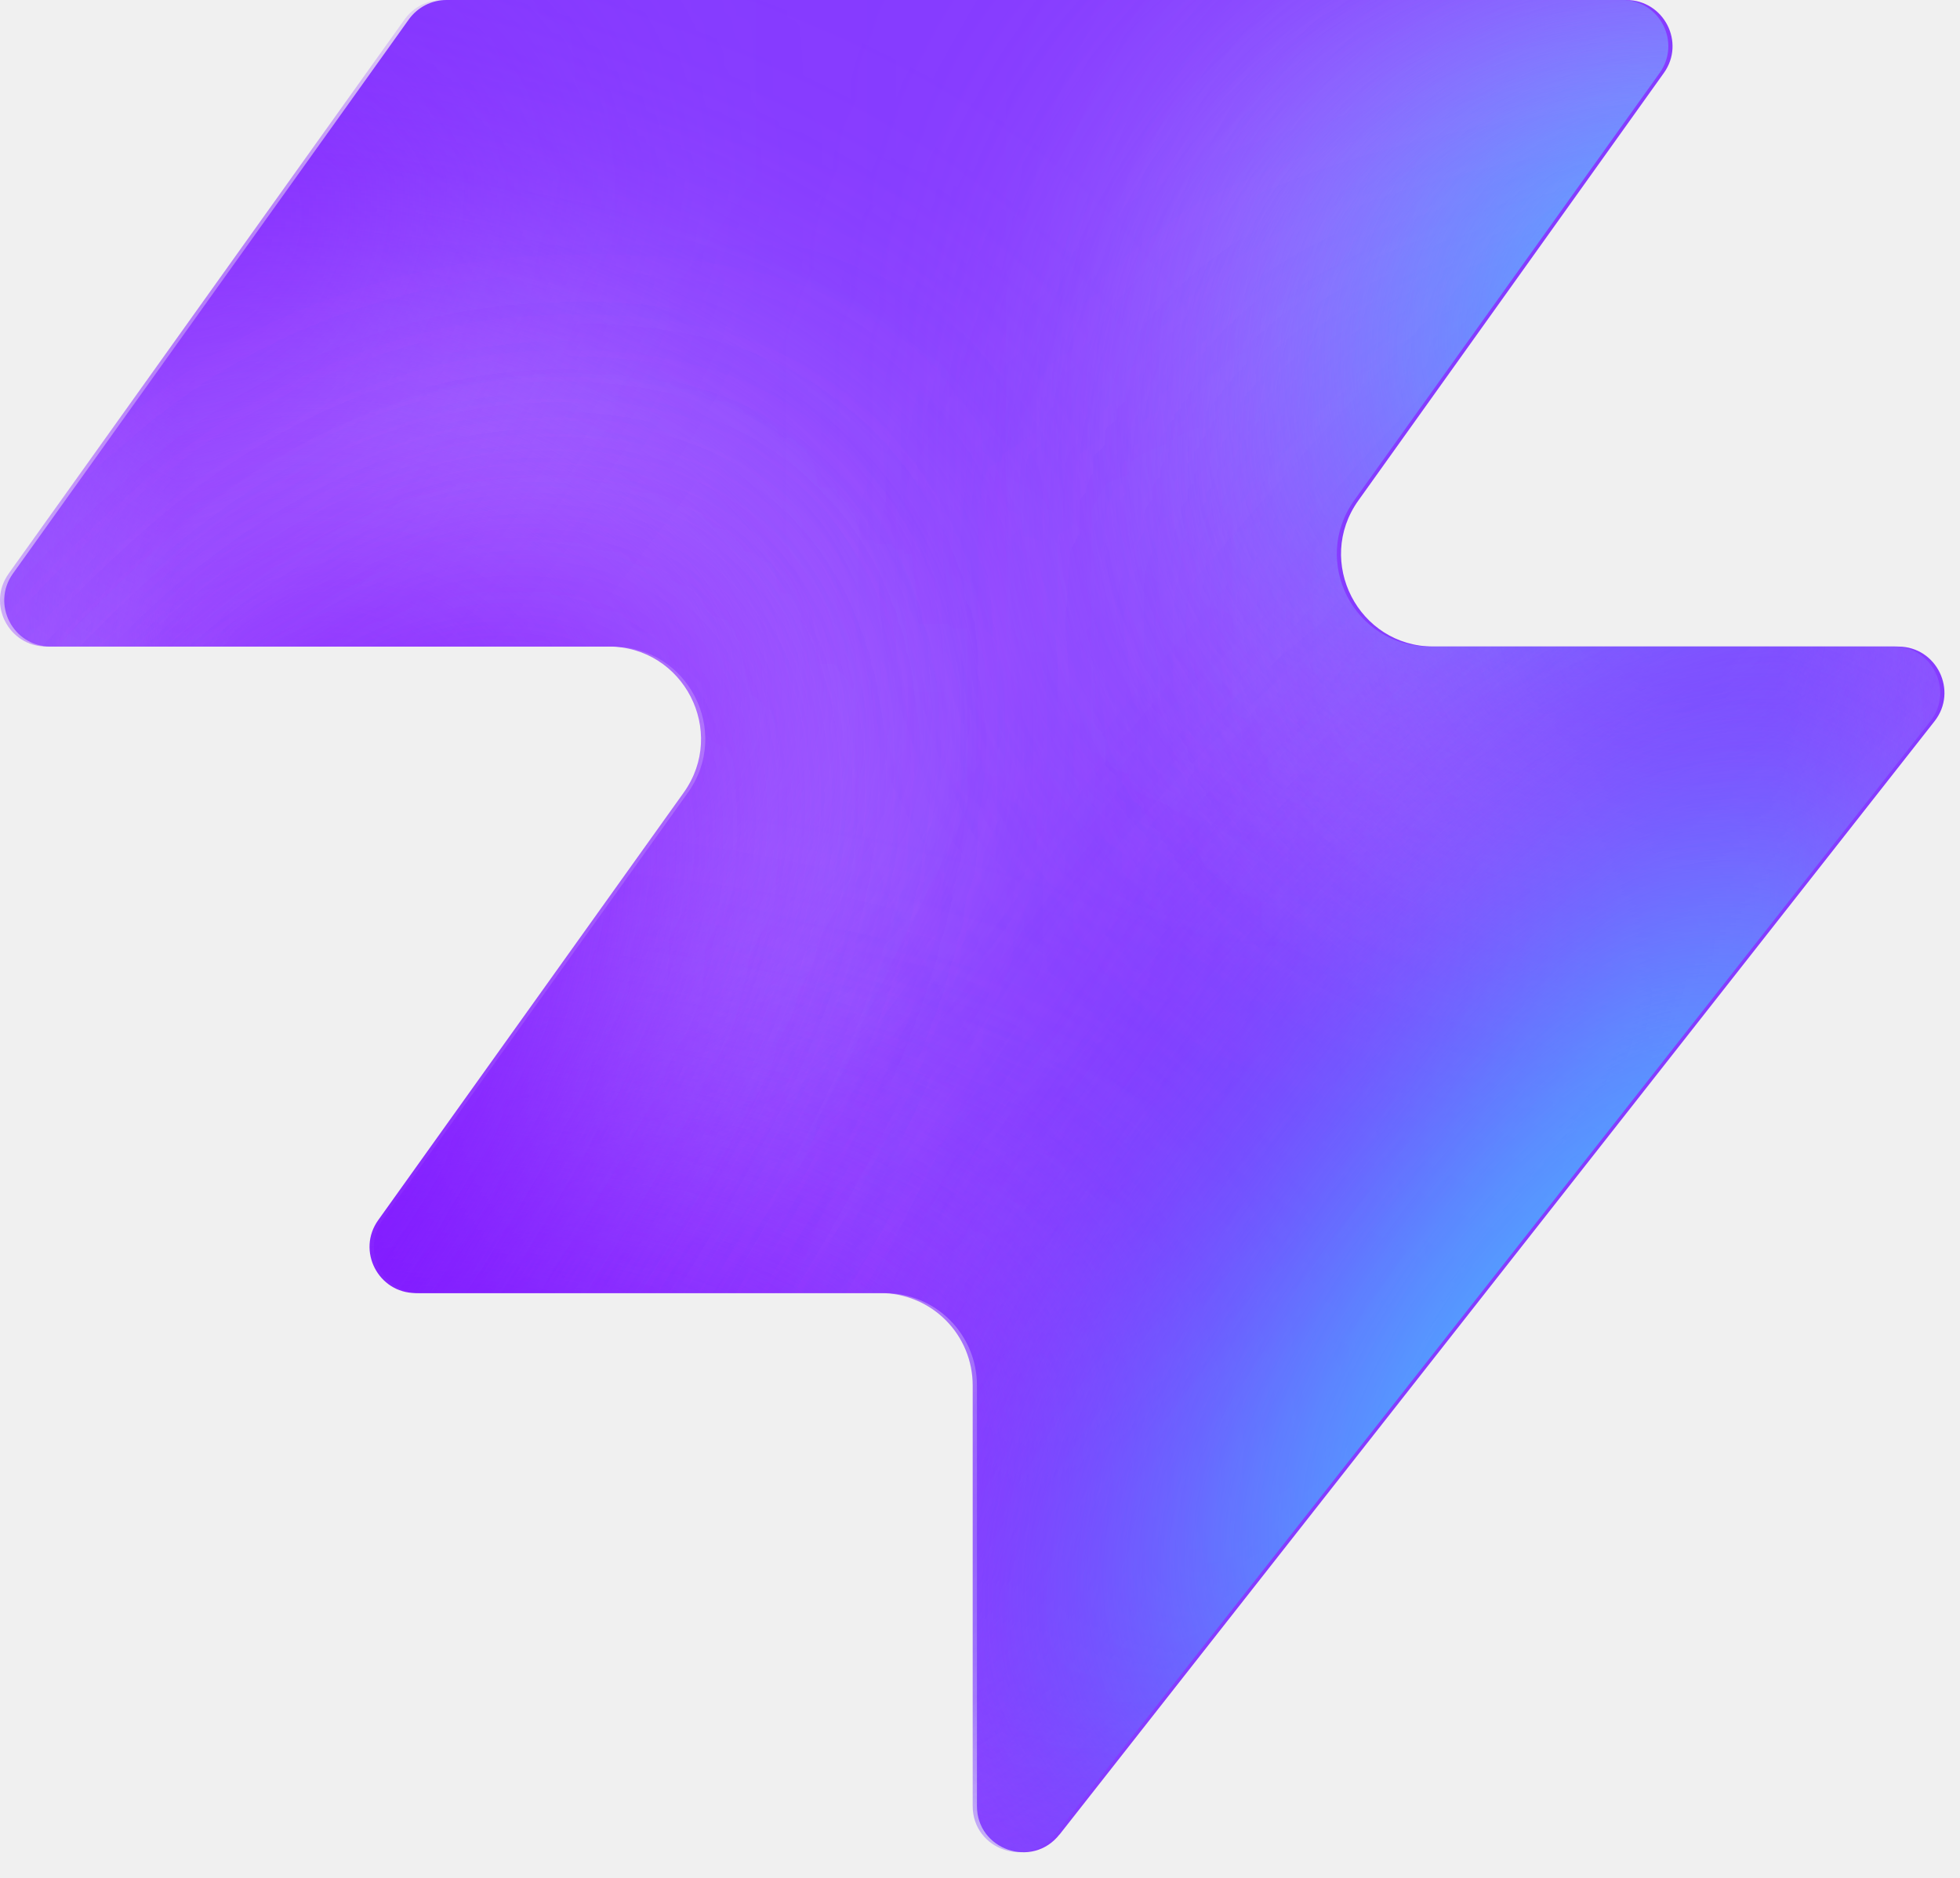
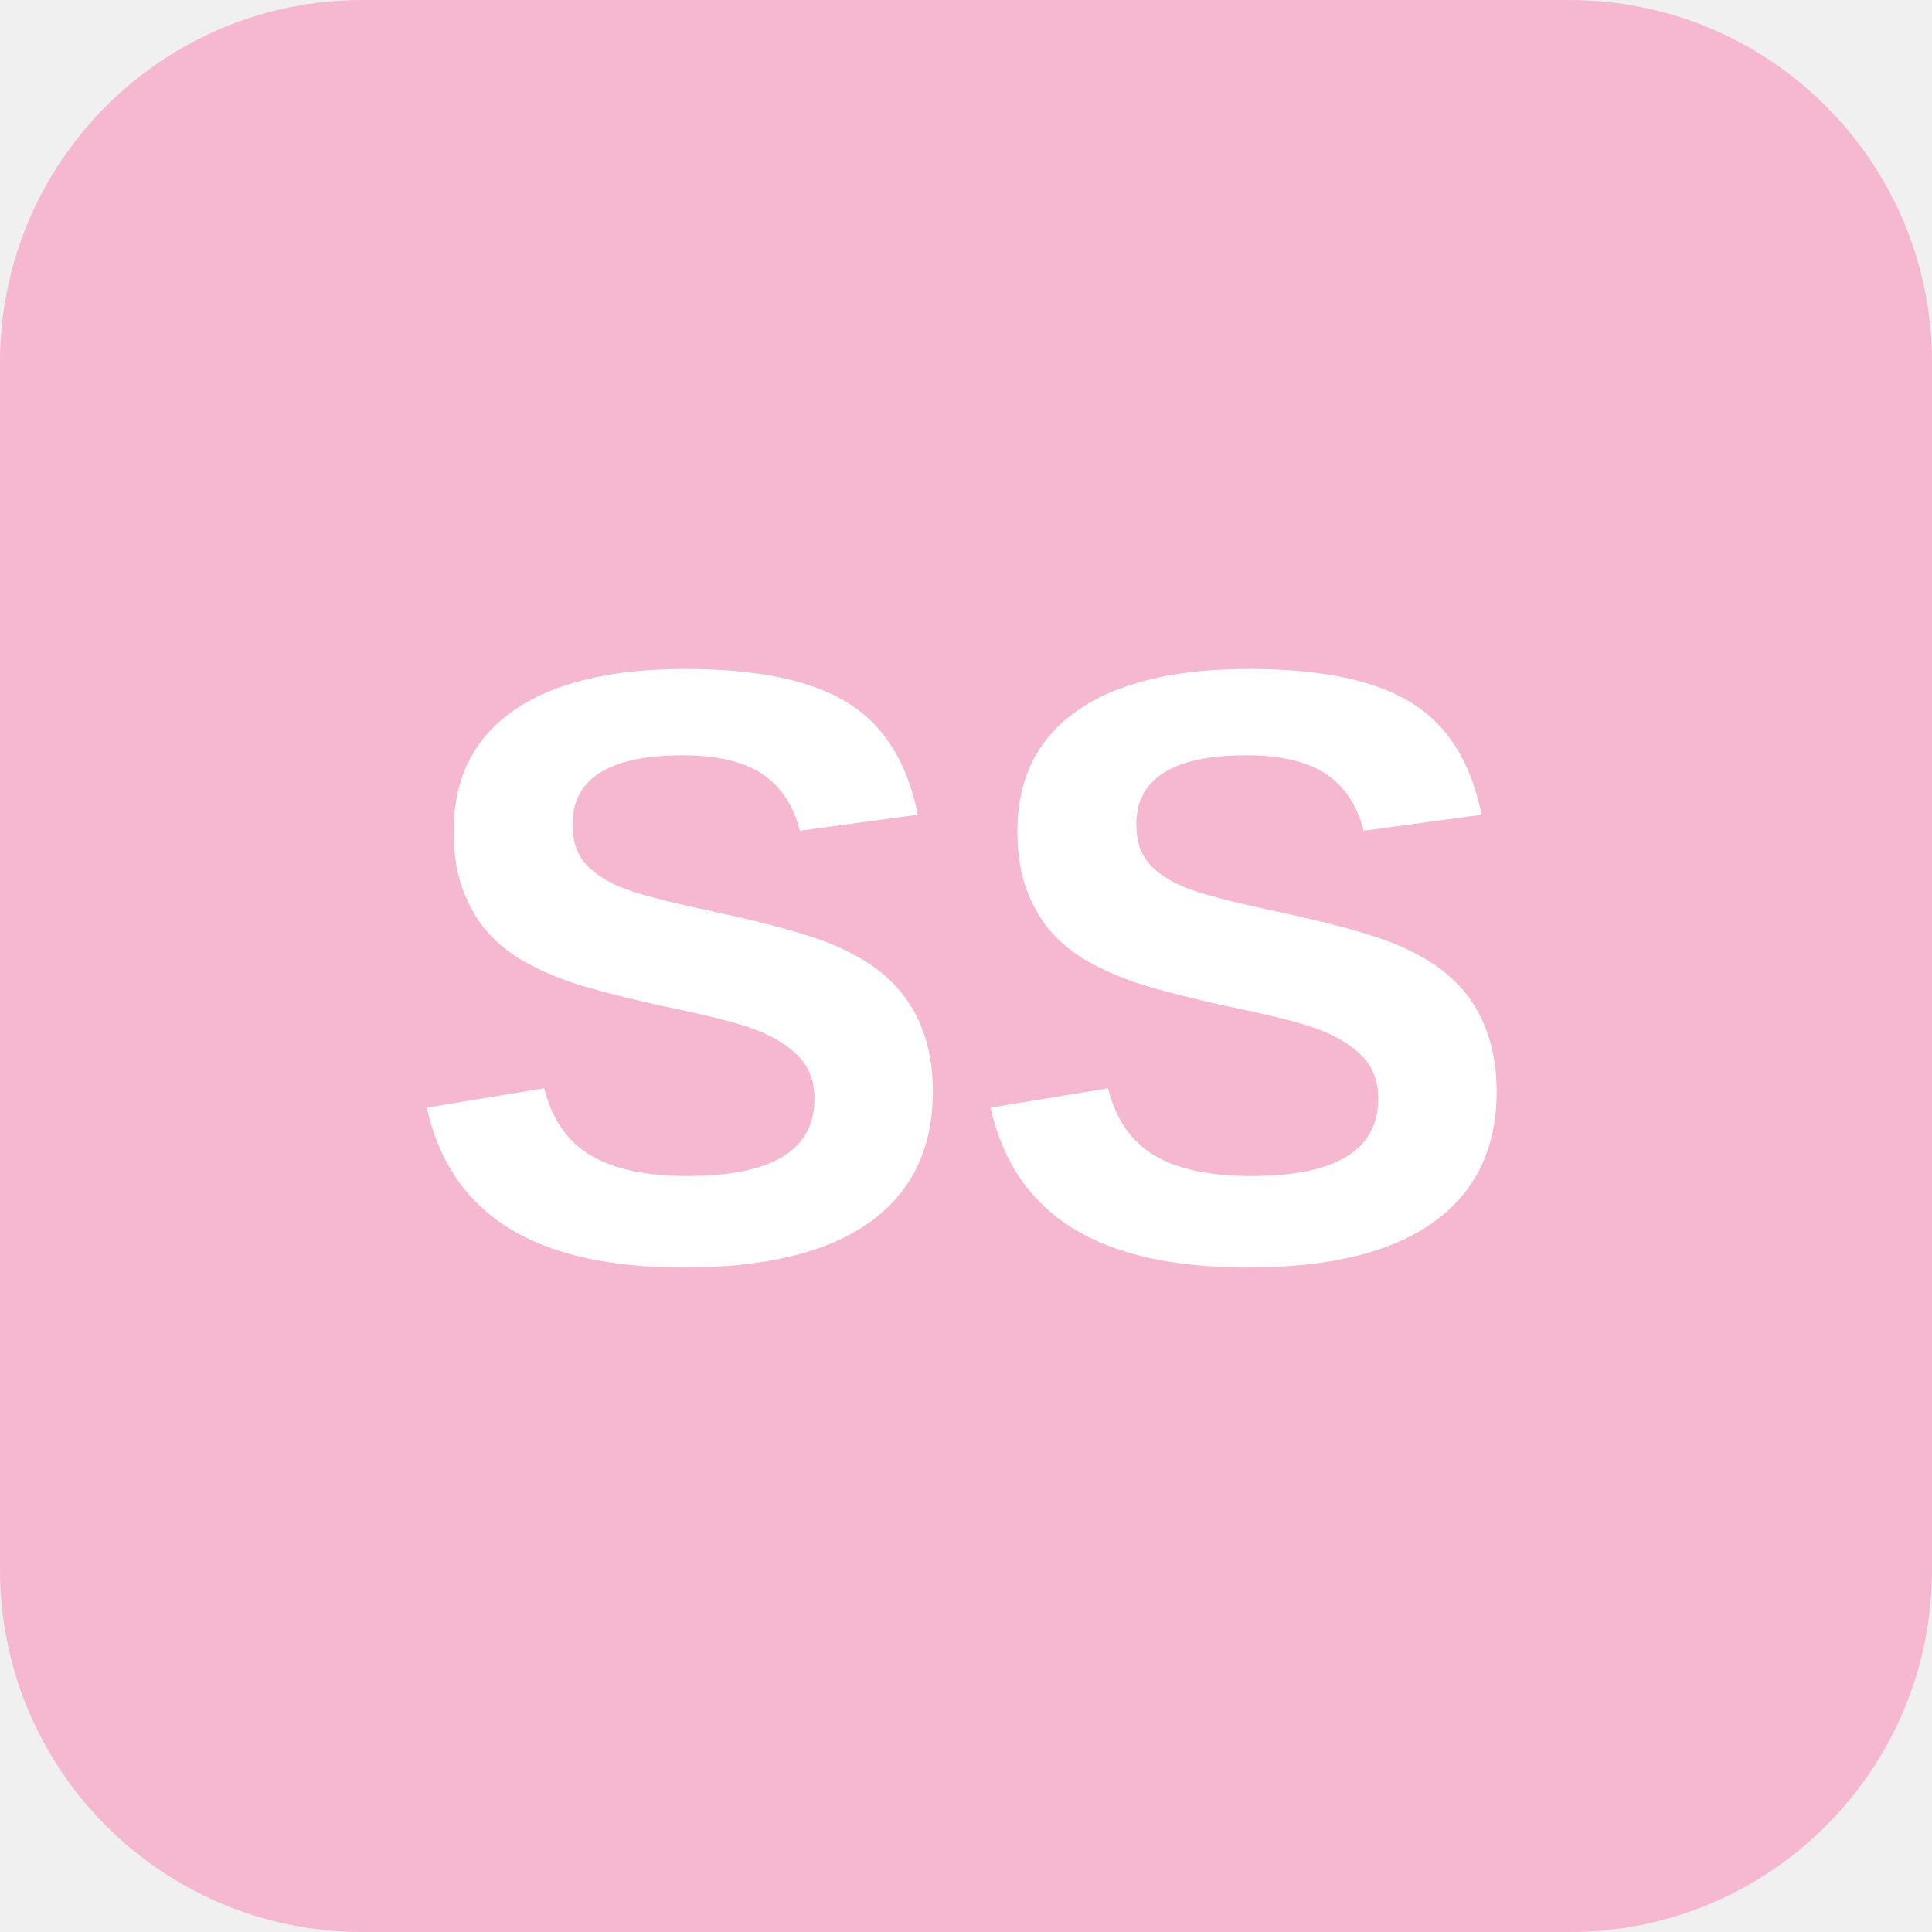
- <svg xmlns="http://www.w3.org/2000/svg" width="48" height="46" fill="none" viewBox="0 0 48 46">
-   <path fill="#863bff" d="M25.946 44.938c-.664.845-2.021.375-2.021-.698V33.937a2.26 2.26 0 0 0-2.262-2.262H10.287c-.92 0-1.456-1.04-.92-1.788l7.48-10.471c1.07-1.497 0-3.578-1.842-3.578H1.237c-.92 0-1.456-1.04-.92-1.788L10.013.474c.214-.297.556-.474.92-.474h28.894c.92 0 1.456 1.04.92 1.788l-7.48 10.471c-1.07 1.498 0 3.579 1.842 3.579h11.377c.943 0 1.473 1.088.89 1.83L25.947 44.94z" style="fill:#863bff;fill:color(display-p3 .525 .23 1);fill-opacity:1" />
-   <mask id="a" width="48" height="46" x="0" y="0" maskUnits="userSpaceOnUse" style="mask-type:alpha">
-     <path fill="#000" d="M25.842 44.938c-.664.844-2.021.375-2.021-.698V33.937a2.26 2.26 0 0 0-2.262-2.262H10.183c-.92 0-1.456-1.04-.92-1.788l7.48-10.471c1.07-1.498 0-3.579-1.842-3.579H1.133c-.92 0-1.456-1.04-.92-1.787L9.91.473c.214-.297.556-.474.92-.474h28.894c.92 0 1.456 1.04.92 1.788l-7.48 10.471c-1.07 1.498 0 3.578 1.842 3.578h11.377c.943 0 1.473 1.088.89 1.832L25.843 44.94z" style="fill:#000;fill-opacity:1" />
-   </mask>
-   <g mask="url(#a)">
-     <g filter="url(#b)">
-       <ellipse cx="5.508" cy="14.704" fill="#ede6ff" rx="5.508" ry="14.704" style="fill:#ede6ff;fill:color(display-p3 .927 .903 1);fill-opacity:1" transform="matrix(.00324 1 1 -.00324 -4.47 31.516)" />
-     </g>
-     <g filter="url(#c)">
-       <ellipse cx="10.399" cy="29.851" fill="#ede6ff" rx="10.399" ry="29.851" style="fill:#ede6ff;fill:color(display-p3 .927 .903 1);fill-opacity:1" transform="matrix(.00324 1 1 -.00324 -39.328 7.883)" />
-     </g>
-     <g filter="url(#d)">
-       <ellipse cx="5.508" cy="30.487" fill="#7e14ff" rx="5.508" ry="30.487" style="fill:#7e14ff;fill:color(display-p3 .492 .077 1);fill-opacity:1" transform="rotate(89.814 -25.913 -14.639)scale(1 -1)" />
-     </g>
-     <g filter="url(#e)">
-       <ellipse cx="5.508" cy="30.599" fill="#7e14ff" rx="5.508" ry="30.599" style="fill:#7e14ff;fill:color(display-p3 .492 .077 1);fill-opacity:1" transform="rotate(89.814 -32.644 -3.334)scale(1 -1)" />
-     </g>
-     <g filter="url(#f)">
-       <ellipse cx="5.508" cy="30.599" fill="#7e14ff" rx="5.508" ry="30.599" style="fill:#7e14ff;fill:color(display-p3 .492 .077 1);fill-opacity:1" transform="matrix(.00324 1 1 -.00324 -34.34 30.47)" />
-     </g>
-     <g filter="url(#g)">
-       <ellipse cx="14.072" cy="22.078" fill="#ede6ff" rx="14.072" ry="22.078" style="fill:#ede6ff;fill:color(display-p3 .927 .903 1);fill-opacity:1" transform="rotate(93.35 24.506 48.493)scale(-1 1)" />
-     </g>
-     <g filter="url(#h)">
-       <ellipse cx="3.47" cy="21.501" fill="#7e14ff" rx="3.47" ry="21.501" style="fill:#7e14ff;fill:color(display-p3 .492 .077 1);fill-opacity:1" transform="rotate(89.009 28.708 47.59)scale(-1 1)" />
-     </g>
-     <g filter="url(#i)">
-       <ellipse cx="3.47" cy="21.501" fill="#7e14ff" rx="3.47" ry="21.501" style="fill:#7e14ff;fill:color(display-p3 .492 .077 1);fill-opacity:1" transform="rotate(89.009 28.708 47.59)scale(-1 1)" />
-     </g>
-     <g filter="url(#j)">
-       <ellipse cx=".387" cy="8.972" fill="#7e14ff" rx="4.407" ry="29.108" style="fill:#7e14ff;fill:color(display-p3 .492 .077 1);fill-opacity:1" transform="rotate(39.51 .387 8.972)" />
-     </g>
-     <g filter="url(#k)">
-       <ellipse cx="47.523" cy="-6.092" fill="#7e14ff" rx="4.407" ry="29.108" style="fill:#7e14ff;fill:color(display-p3 .492 .077 1);fill-opacity:1" transform="rotate(37.892 47.523 -6.092)" />
-     </g>
-     <g filter="url(#l)">
-       <ellipse cx="41.412" cy="6.333" fill="#47bfff" rx="5.971" ry="9.665" style="fill:#47bfff;fill:color(display-p3 .28 .748 1);fill-opacity:1" transform="rotate(37.892 41.412 6.333)" />
-     </g>
-     <g filter="url(#m)">
-       <ellipse cx="-1.879" cy="38.332" fill="#7e14ff" rx="4.407" ry="29.108" style="fill:#7e14ff;fill:color(display-p3 .492 .077 1);fill-opacity:1" transform="rotate(37.892 -1.88 38.332)" />
-     </g>
-     <g filter="url(#n)">
-       <ellipse cx="-1.879" cy="38.332" fill="#7e14ff" rx="4.407" ry="29.108" style="fill:#7e14ff;fill:color(display-p3 .492 .077 1);fill-opacity:1" transform="rotate(37.892 -1.88 38.332)" />
-     </g>
-     <g filter="url(#o)">
-       <ellipse cx="35.651" cy="29.907" fill="#7e14ff" rx="4.407" ry="29.108" style="fill:#7e14ff;fill:color(display-p3 .492 .077 1);fill-opacity:1" transform="rotate(37.892 35.651 29.907)" />
-     </g>
-     <g filter="url(#p)">
-       <ellipse cx="38.418" cy="32.4" fill="#47bfff" rx="5.971" ry="15.297" style="fill:#47bfff;fill:color(display-p3 .28 .748 1);fill-opacity:1" transform="rotate(37.892 38.418 32.4)" />
-     </g>
-   </g>
-   <defs>
-     <filter id="b" width="60.045" height="41.654" x="-19.77" y="16.149" color-interpolation-filters="sRGB" filterUnits="userSpaceOnUse">
-       <feFlood flood-opacity="0" result="BackgroundImageFix" />
-       <feBlend in="SourceGraphic" in2="BackgroundImageFix" result="shape" />
-       <feGaussianBlur result="effect1_foregroundBlur_2002_17158" stdDeviation="7.659" />
-     </filter>
-     <filter id="c" width="90.34" height="51.437" x="-54.613" y="-7.533" color-interpolation-filters="sRGB" filterUnits="userSpaceOnUse">
-       <feFlood flood-opacity="0" result="BackgroundImageFix" />
-       <feBlend in="SourceGraphic" in2="BackgroundImageFix" result="shape" />
-       <feGaussianBlur result="effect1_foregroundBlur_2002_17158" stdDeviation="7.659" />
-     </filter>
-     <filter id="d" width="79.355" height="29.4" x="-49.64" y="2.03" color-interpolation-filters="sRGB" filterUnits="userSpaceOnUse">
-       <feFlood flood-opacity="0" result="BackgroundImageFix" />
-       <feBlend in="SourceGraphic" in2="BackgroundImageFix" result="shape" />
-       <feGaussianBlur result="effect1_foregroundBlur_2002_17158" stdDeviation="4.596" />
-     </filter>
-     <filter id="e" width="79.579" height="29.4" x="-45.045" y="20.029" color-interpolation-filters="sRGB" filterUnits="userSpaceOnUse">
-       <feFlood flood-opacity="0" result="BackgroundImageFix" />
-       <feBlend in="SourceGraphic" in2="BackgroundImageFix" result="shape" />
-       <feGaussianBlur result="effect1_foregroundBlur_2002_17158" stdDeviation="4.596" />
-     </filter>
-     <filter id="f" width="79.579" height="29.4" x="-43.513" y="21.178" color-interpolation-filters="sRGB" filterUnits="userSpaceOnUse">
-       <feFlood flood-opacity="0" result="BackgroundImageFix" />
-       <feBlend in="SourceGraphic" in2="BackgroundImageFix" result="shape" />
-       <feGaussianBlur result="effect1_foregroundBlur_2002_17158" stdDeviation="4.596" />
-     </filter>
-     <filter id="g" width="74.749" height="58.852" x="15.756" y="-17.901" color-interpolation-filters="sRGB" filterUnits="userSpaceOnUse">
-       <feFlood flood-opacity="0" result="BackgroundImageFix" />
-       <feBlend in="SourceGraphic" in2="BackgroundImageFix" result="shape" />
-       <feGaussianBlur result="effect1_foregroundBlur_2002_17158" stdDeviation="7.659" />
-     </filter>
-     <filter id="h" width="61.377" height="25.362" x="23.548" y="2.284" color-interpolation-filters="sRGB" filterUnits="userSpaceOnUse">
-       <feFlood flood-opacity="0" result="BackgroundImageFix" />
-       <feBlend in="SourceGraphic" in2="BackgroundImageFix" result="shape" />
-       <feGaussianBlur result="effect1_foregroundBlur_2002_17158" stdDeviation="4.596" />
-     </filter>
-     <filter id="i" width="61.377" height="25.362" x="23.548" y="2.284" color-interpolation-filters="sRGB" filterUnits="userSpaceOnUse">
-       <feFlood flood-opacity="0" result="BackgroundImageFix" />
-       <feBlend in="SourceGraphic" in2="BackgroundImageFix" result="shape" />
-       <feGaussianBlur result="effect1_foregroundBlur_2002_17158" stdDeviation="4.596" />
-     </filter>
-     <filter id="j" width="56.045" height="63.649" x="-27.636" y="-22.853" color-interpolation-filters="sRGB" filterUnits="userSpaceOnUse">
-       <feFlood flood-opacity="0" result="BackgroundImageFix" />
-       <feBlend in="SourceGraphic" in2="BackgroundImageFix" result="shape" />
-       <feGaussianBlur result="effect1_foregroundBlur_2002_17158" stdDeviation="4.596" />
-     </filter>
-     <filter id="k" width="54.814" height="64.646" x="20.116" y="-38.415" color-interpolation-filters="sRGB" filterUnits="userSpaceOnUse">
-       <feFlood flood-opacity="0" result="BackgroundImageFix" />
-       <feBlend in="SourceGraphic" in2="BackgroundImageFix" result="shape" />
-       <feGaussianBlur result="effect1_foregroundBlur_2002_17158" stdDeviation="4.596" />
-     </filter>
-     <filter id="l" width="33.541" height="35.313" x="24.641" y="-11.323" color-interpolation-filters="sRGB" filterUnits="userSpaceOnUse">
-       <feFlood flood-opacity="0" result="BackgroundImageFix" />
-       <feBlend in="SourceGraphic" in2="BackgroundImageFix" result="shape" />
-       <feGaussianBlur result="effect1_foregroundBlur_2002_17158" stdDeviation="4.596" />
-     </filter>
-     <filter id="m" width="54.814" height="64.646" x="-29.286" y="6.009" color-interpolation-filters="sRGB" filterUnits="userSpaceOnUse">
-       <feFlood flood-opacity="0" result="BackgroundImageFix" />
-       <feBlend in="SourceGraphic" in2="BackgroundImageFix" result="shape" />
-       <feGaussianBlur result="effect1_foregroundBlur_2002_17158" stdDeviation="4.596" />
-     </filter>
-     <filter id="n" width="54.814" height="64.646" x="-29.286" y="6.009" color-interpolation-filters="sRGB" filterUnits="userSpaceOnUse">
-       <feFlood flood-opacity="0" result="BackgroundImageFix" />
-       <feBlend in="SourceGraphic" in2="BackgroundImageFix" result="shape" />
-       <feGaussianBlur result="effect1_foregroundBlur_2002_17158" stdDeviation="4.596" />
-     </filter>
-     <filter id="o" width="54.814" height="64.646" x="8.244" y="-2.416" color-interpolation-filters="sRGB" filterUnits="userSpaceOnUse">
-       <feFlood flood-opacity="0" result="BackgroundImageFix" />
-       <feBlend in="SourceGraphic" in2="BackgroundImageFix" result="shape" />
-       <feGaussianBlur result="effect1_foregroundBlur_2002_17158" stdDeviation="4.596" />
-     </filter>
-     <filter id="p" width="39.409" height="43.623" x="18.713" y="10.588" color-interpolation-filters="sRGB" filterUnits="userSpaceOnUse">
-       <feFlood flood-opacity="0" result="BackgroundImageFix" />
-       <feBlend in="SourceGraphic" in2="BackgroundImageFix" result="shape" />
-       <feGaussianBlur result="effect1_foregroundBlur_2002_17158" stdDeviation="4.596" />
-     </filter>
-   </defs>
+ <svg xmlns="http://www.w3.org/2000/svg" width="64" height="64" viewBox="0 0 64 64">
+   <rect width="64" height="64" rx="12" fill="#f6b8d1" />
+   <text x="32" y="32" text-anchor="middle" dominant-baseline="central" font-family="Arial, Helvetica, sans-serif" font-weight="700" font-size="28" fill="#ffffff">SS</text>
</svg>
